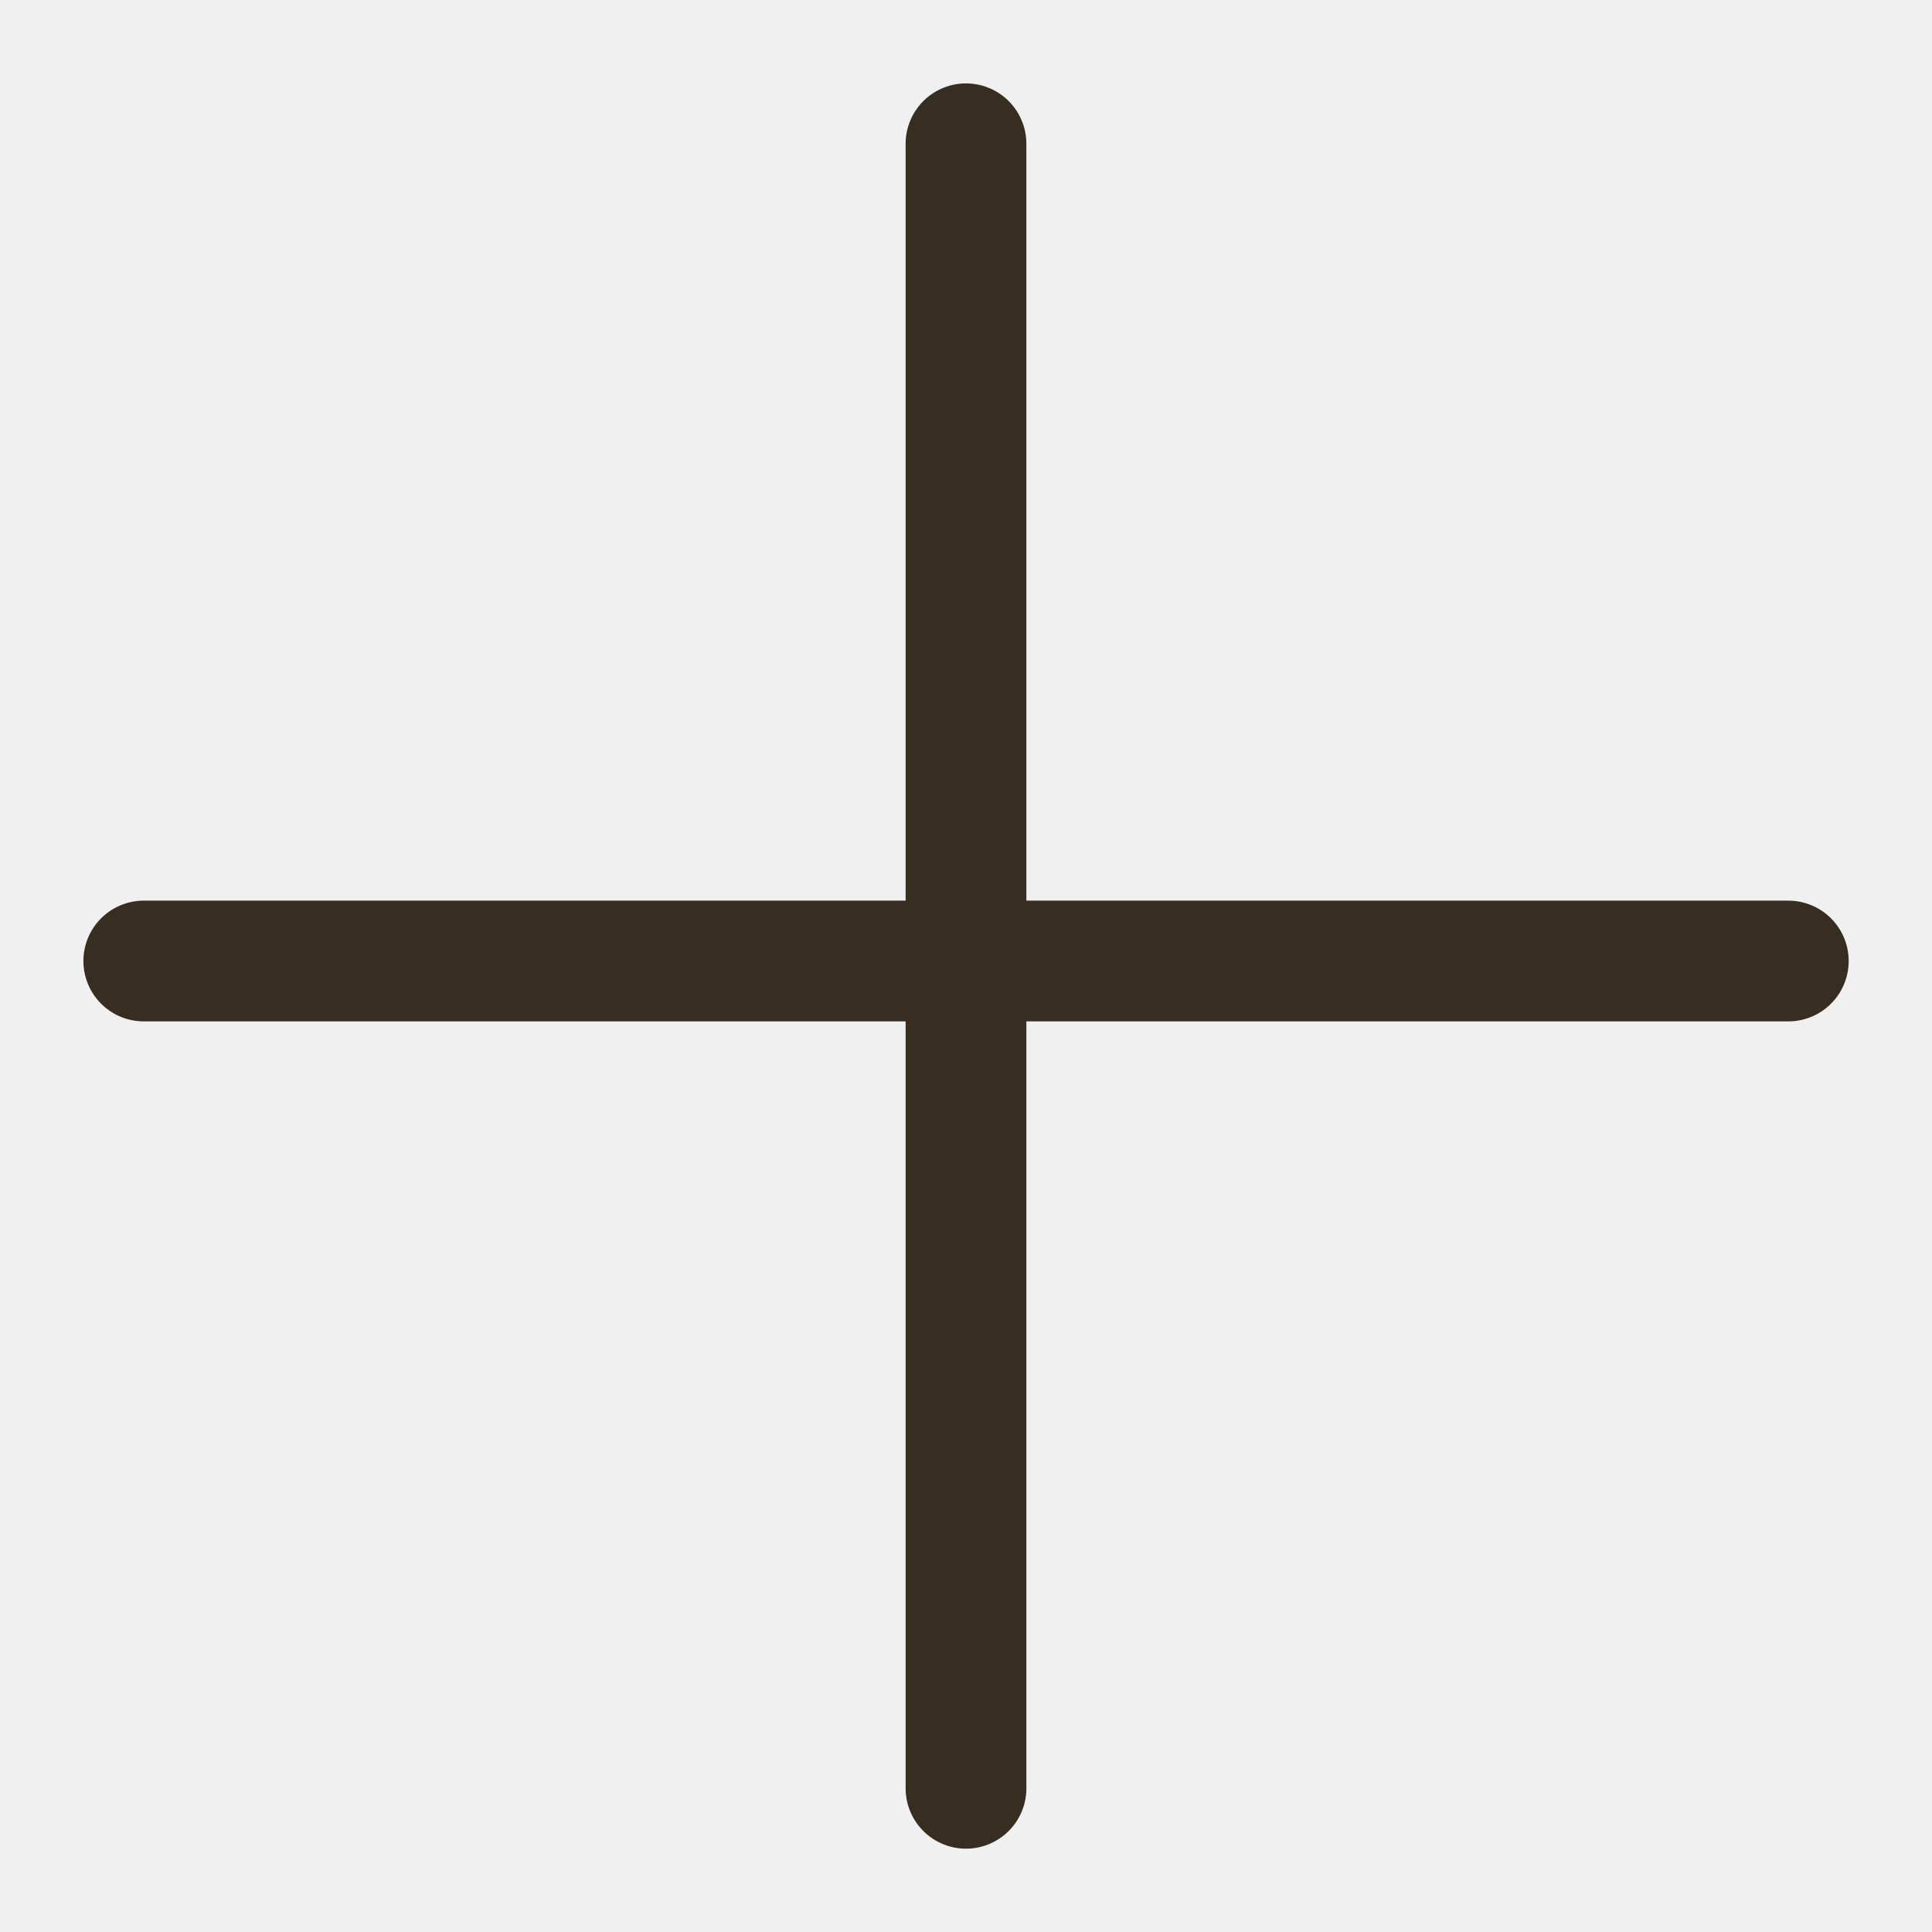
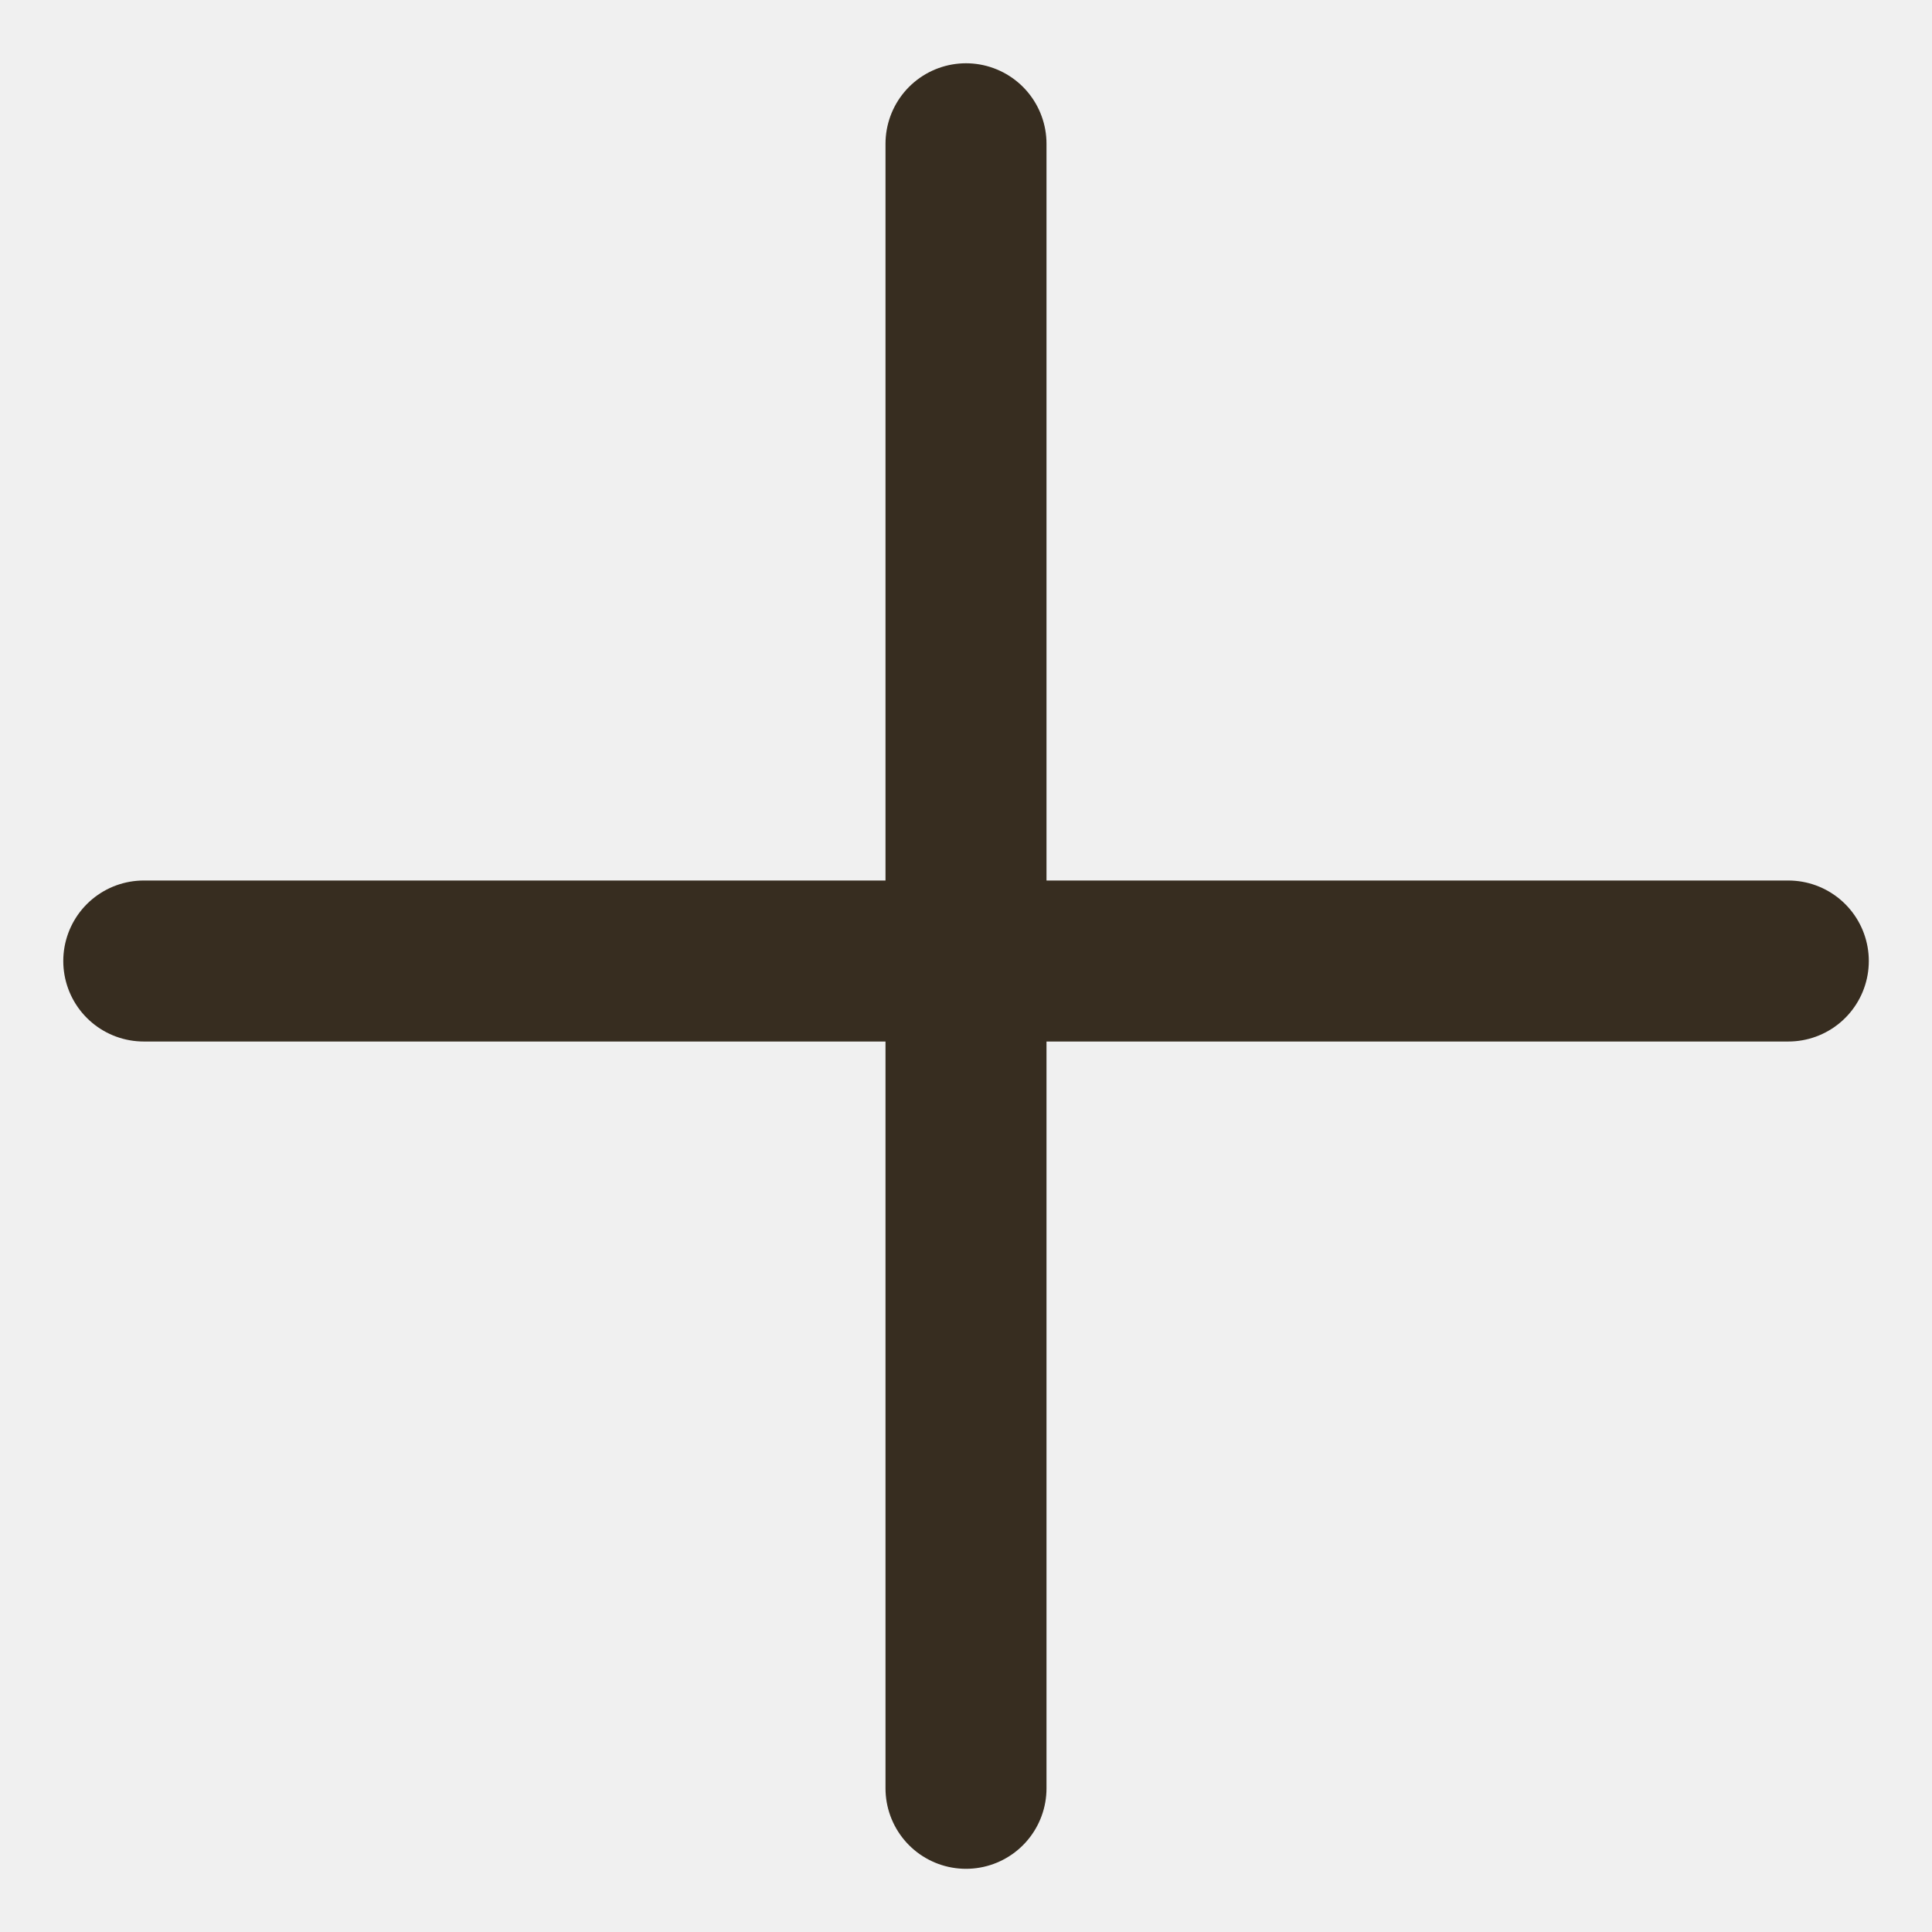
<svg xmlns="http://www.w3.org/2000/svg" width="24" height="24" viewBox="0 0 24 24" fill="none">
-   <path d="M12 1.786V22.215" stroke="#372D20" stroke-width="1.5" stroke-linecap="round" stroke-linejoin="round" />
-   <path d="M1.786 11.938H22.215" stroke="#372D20" stroke-width="1.5" stroke-linecap="round" stroke-linejoin="round" />
+   <g clip-path="url(#clip0_140_145)">
+     <path d="M12 1.786V22.215" stroke="#372D20" stroke-width="2" stroke-linecap="round" stroke-linejoin="round" />
+     <path d="M1.786 11.938H22.215" stroke="#372D20" stroke-width="2" stroke-linecap="round" stroke-linejoin="round" />
+   </g>
+   <defs>
+     <clipPath id="clip0_140_145">
+       <rect width="24" height="24" fill="white" />
+     </clipPath>
+   </defs>
</svg>
